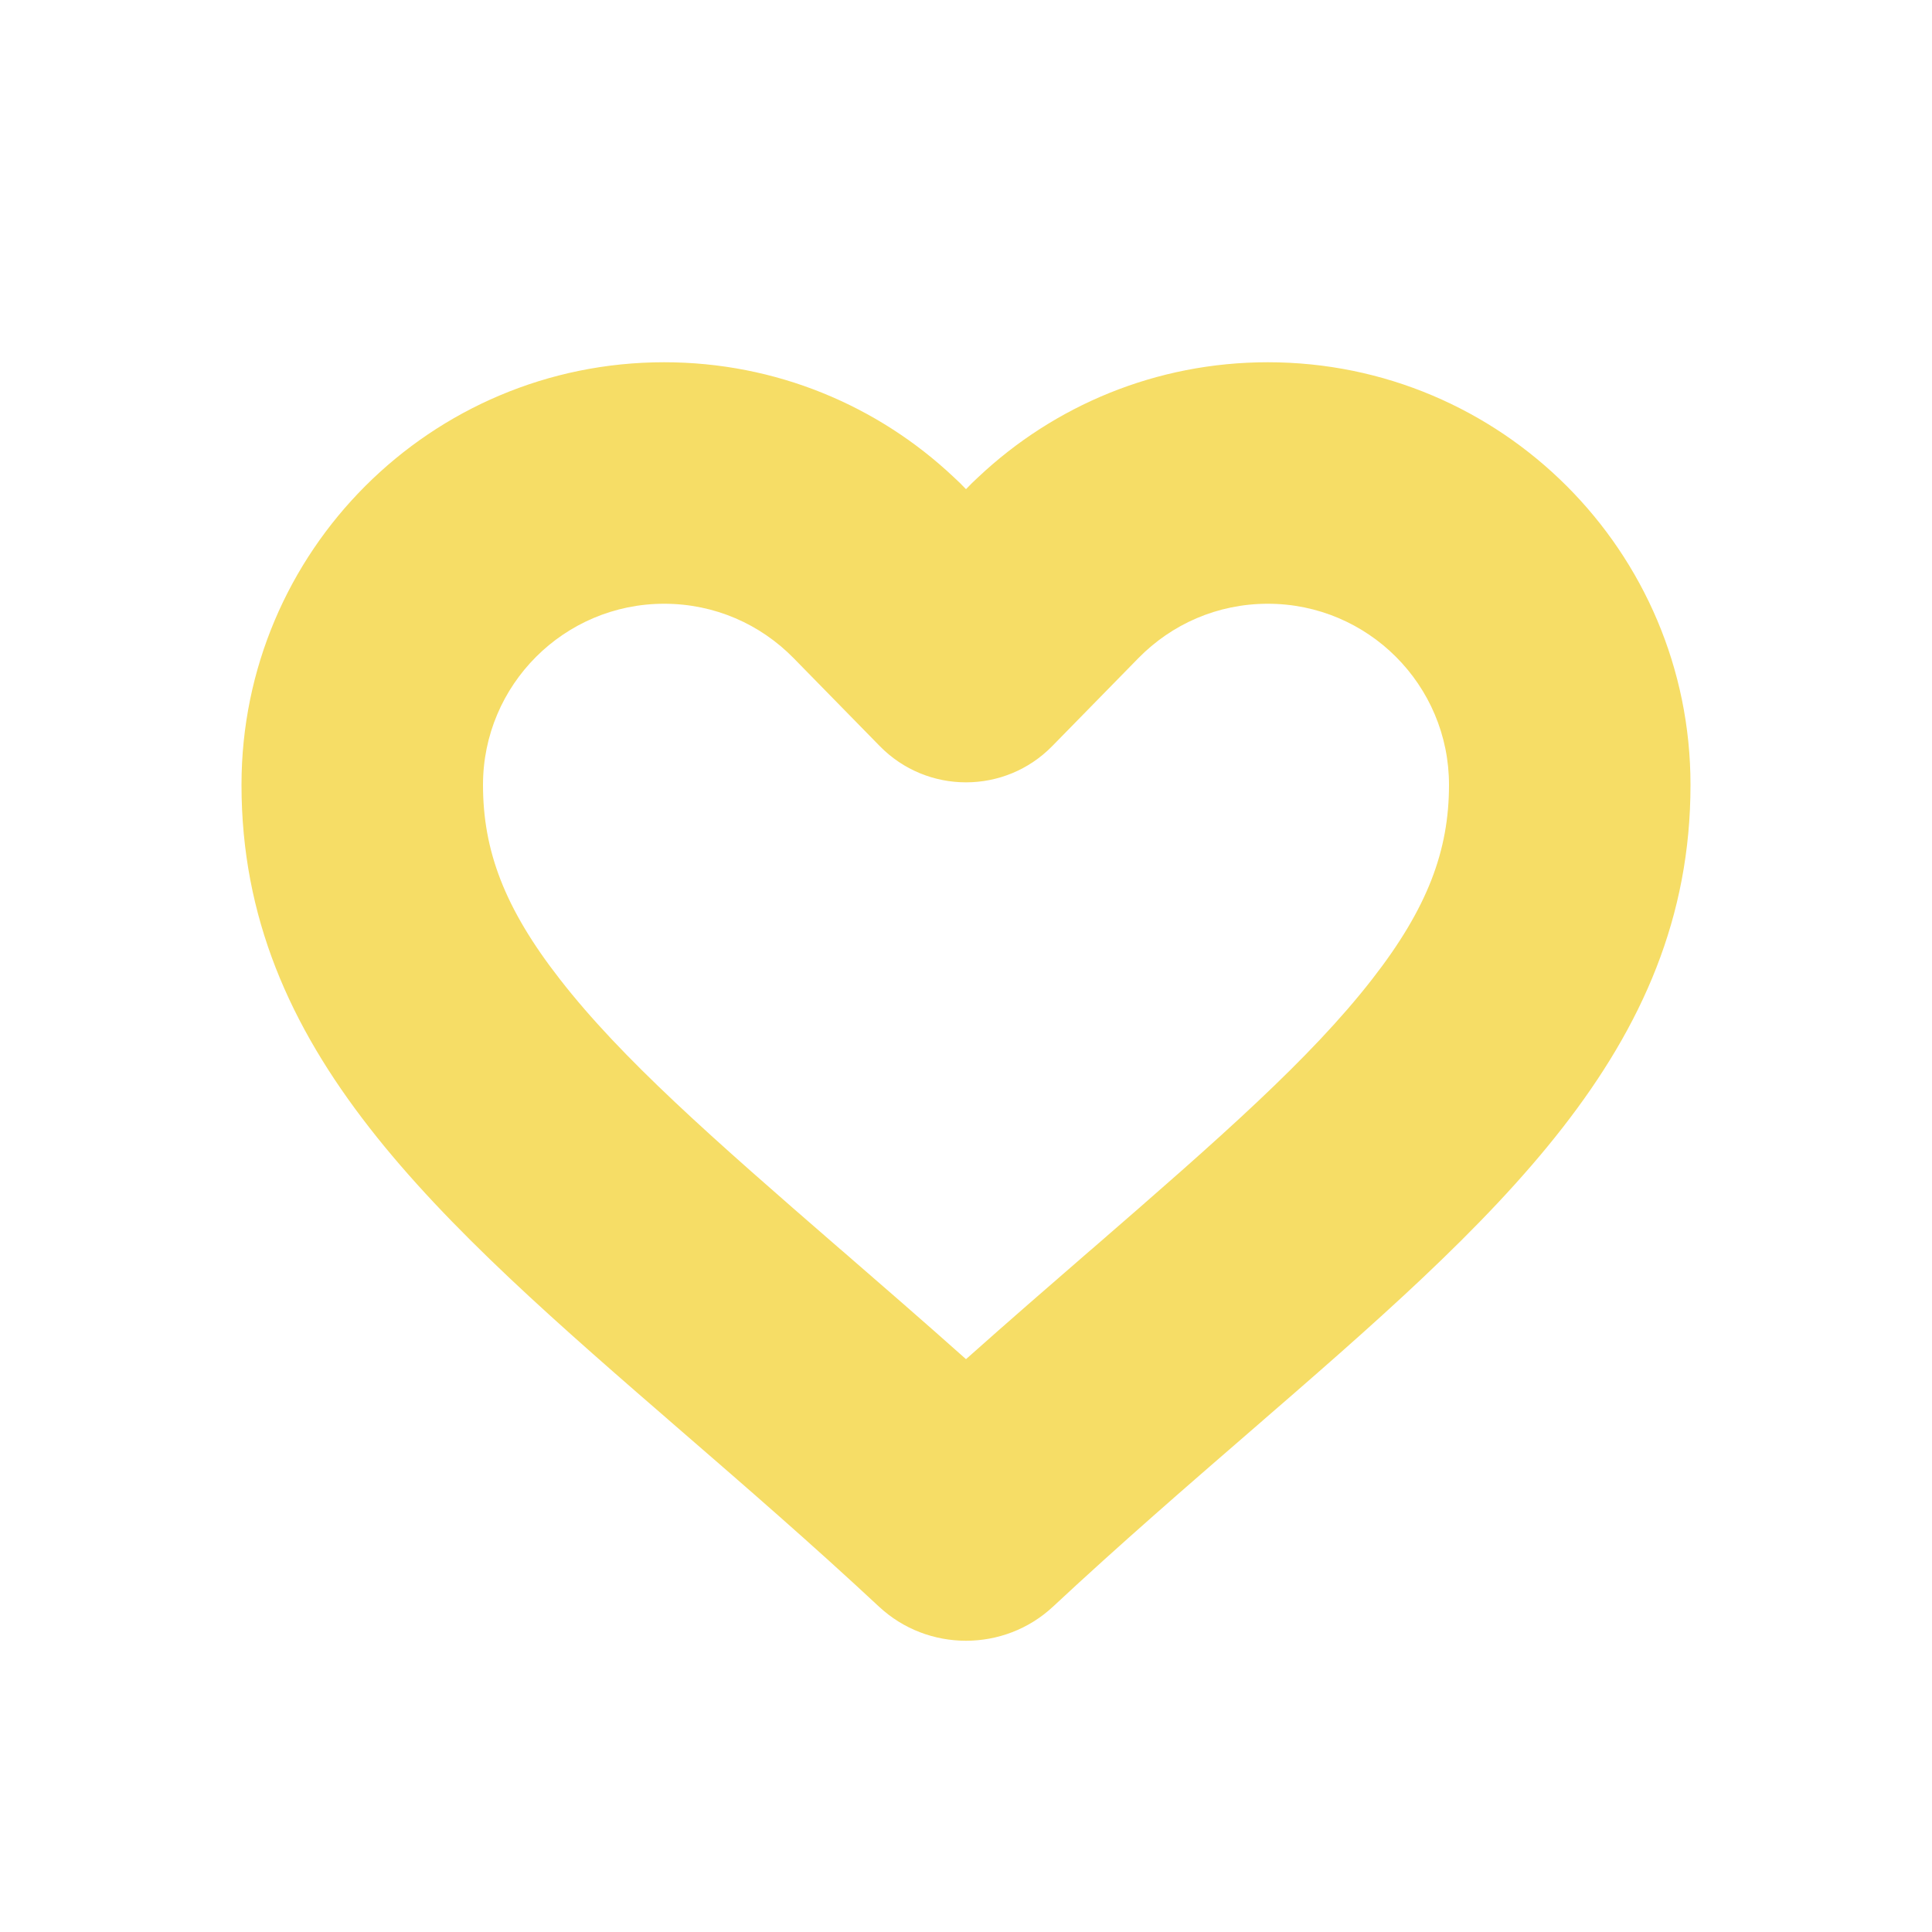
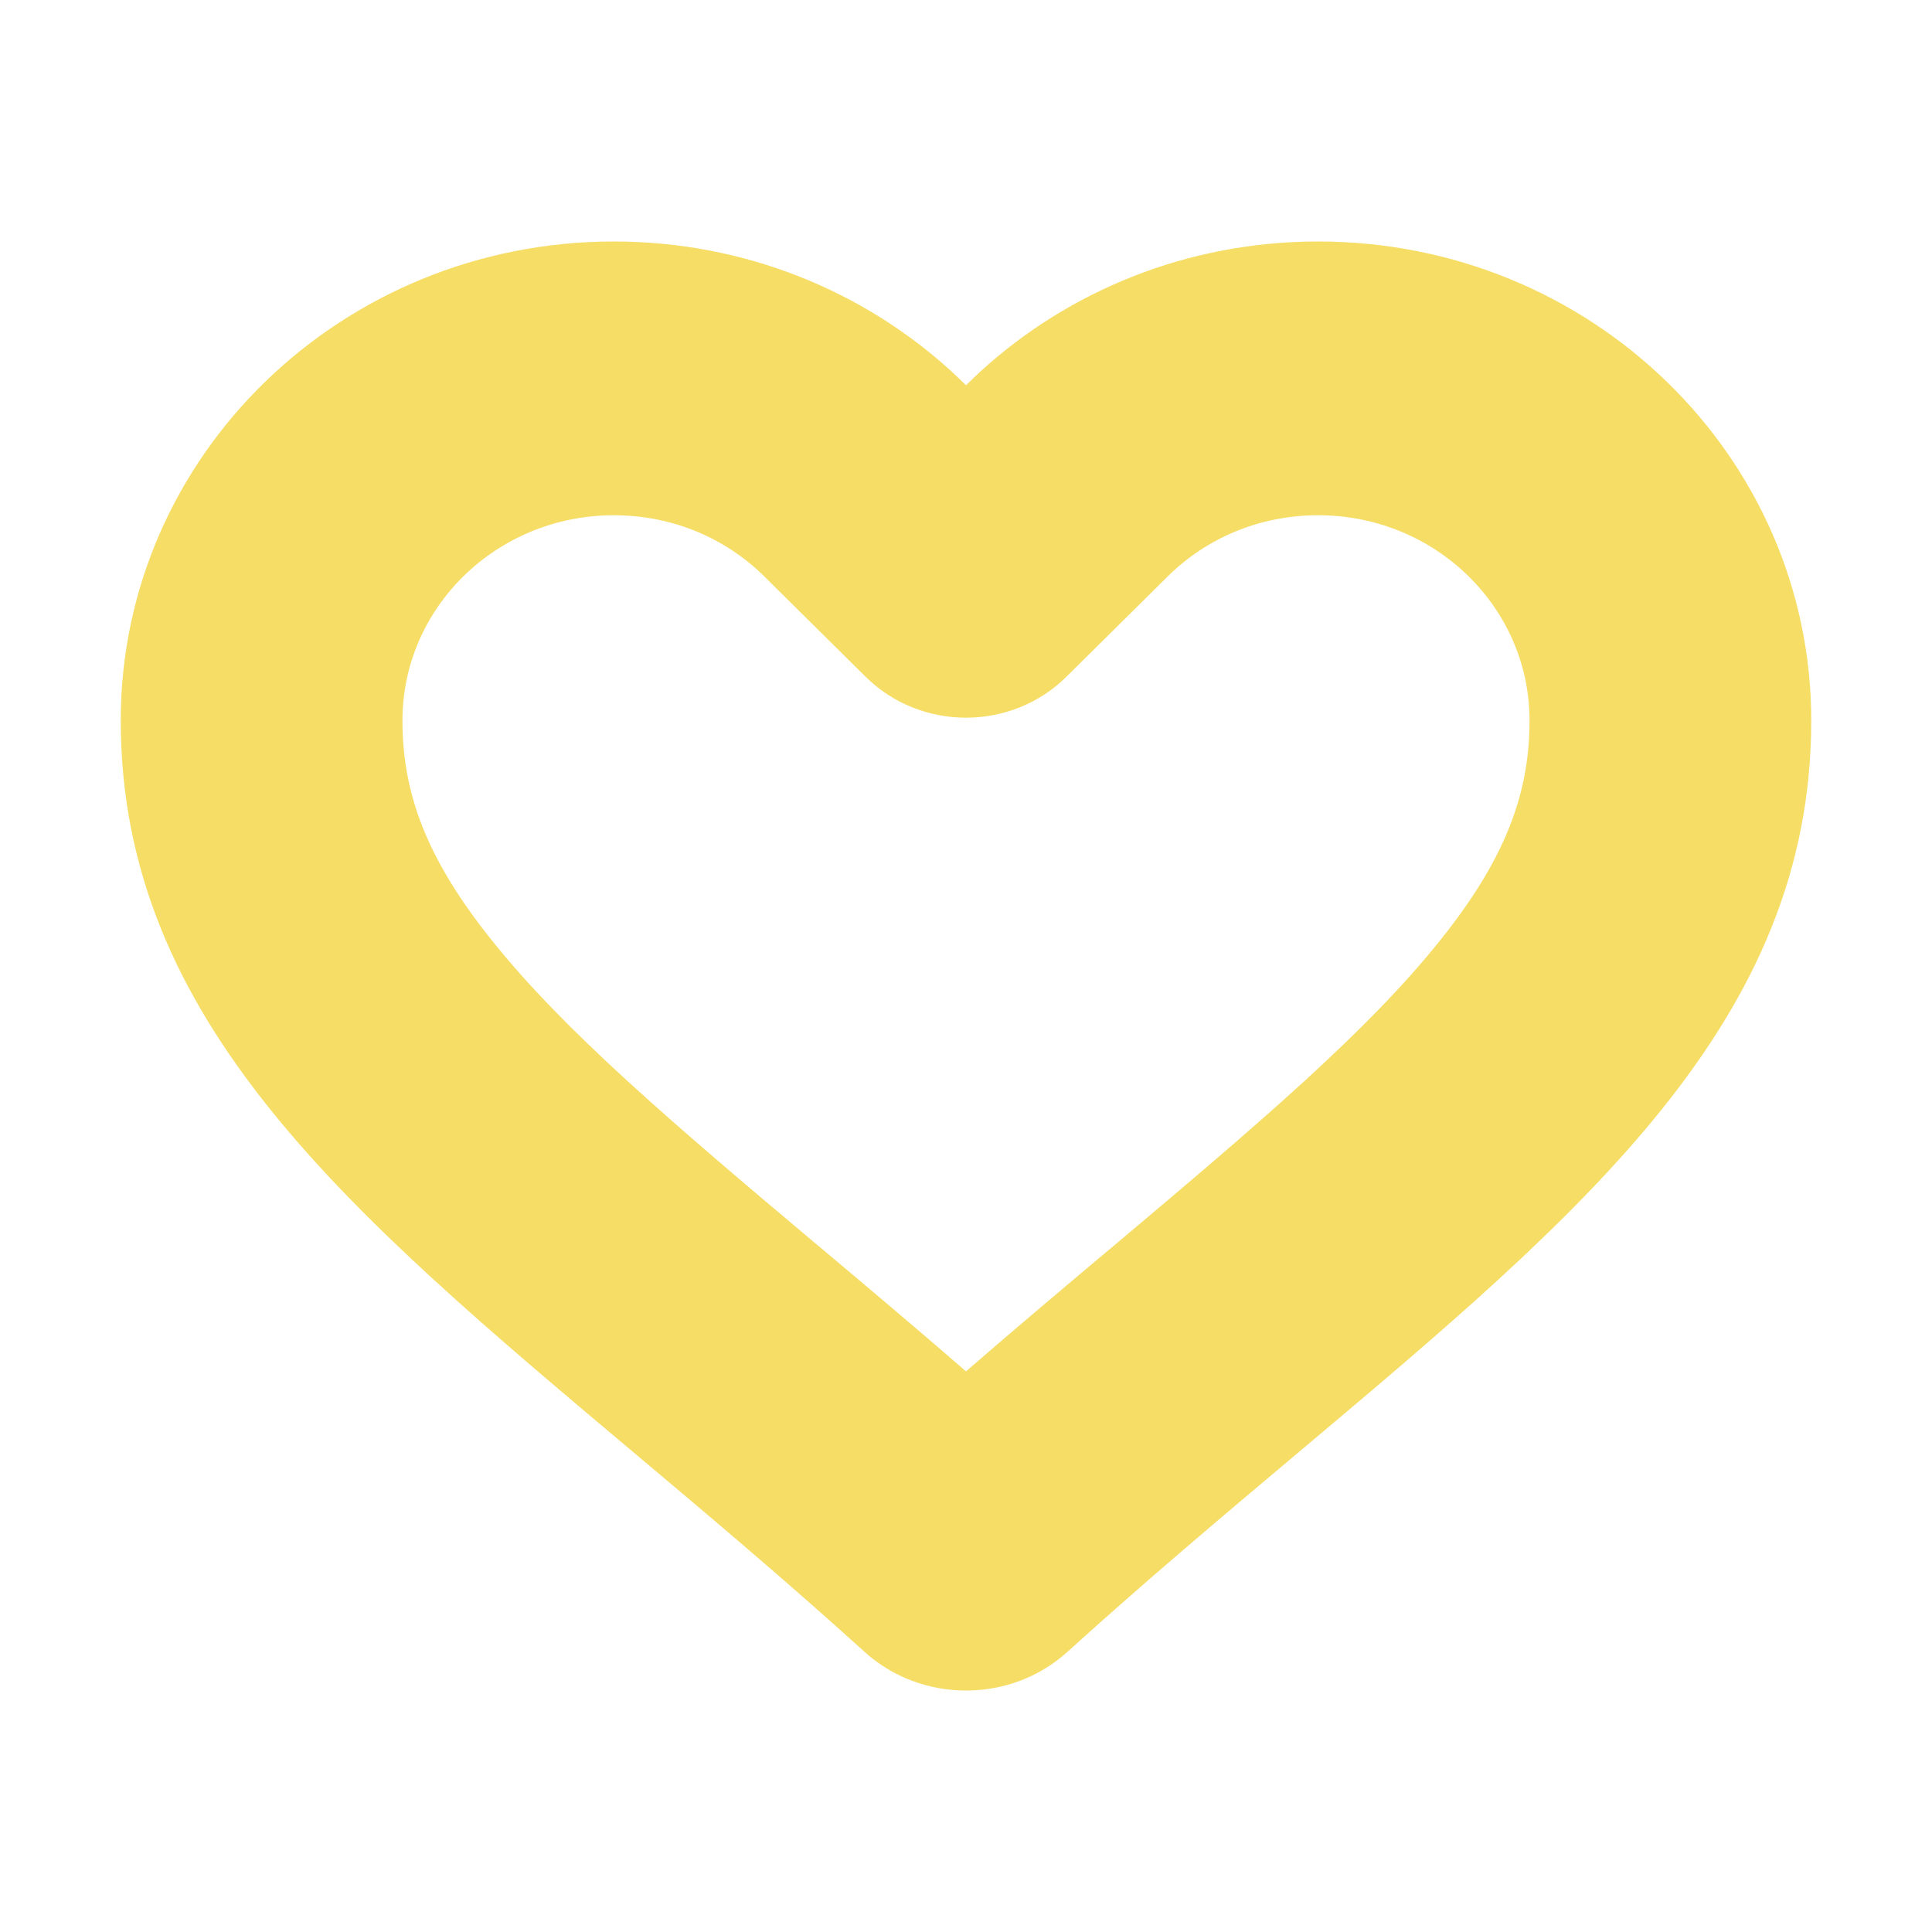
<svg xmlns="http://www.w3.org/2000/svg" width="16" height="16" viewBox="0 0 16 16" fill="none">
-   <path fill-rule="evenodd" clip-rule="evenodd" d="M8.714 6.179C8.322 6.579 7.678 6.579 7.286 6.179L6.572 5.45C6.297 5.17 5.92 5 5.5 5C4.672 5 4 5.672 4 6.5C4 7.042 4.176 7.519 4.637 8.11C5.148 8.767 5.894 9.422 6.955 10.342L6.974 10.358C7.297 10.638 7.642 10.937 8 11.256C8.358 10.937 8.703 10.638 9.026 10.358L9.045 10.342C10.106 9.422 10.852 8.767 11.363 8.11C11.824 7.519 12 7.042 12 6.5C12 5.672 11.328 5 10.5 5C10.08 5 9.703 5.17 9.428 5.45L8.714 6.179ZM8.72 13.306C8.316 13.682 7.684 13.682 7.28 13.306C6.72 12.784 6.169 12.307 5.646 11.854C3.608 10.088 2 8.696 2 6.5C2 4.567 3.567 3 5.5 3C6.428 3 7.272 3.361 7.898 3.951C7.933 3.983 7.967 4.016 8 4.051C8.033 4.016 8.067 3.983 8.102 3.951C8.728 3.361 9.572 3 10.5 3C12.433 3 14 4.567 14 6.5C14 8.696 12.392 10.088 10.354 11.854C9.831 12.307 9.28 12.784 8.72 13.306Z" fill="#F6DD66" />
+   <path fill-rule="evenodd" clip-rule="evenodd" d="M8.833 5.603C8.376 6.057 7.624 6.057 7.167 5.603L6.333 4.777C6.013 4.459 5.573 4.267 5.083 4.267C4.117 4.267 3.333 5.028 3.333 5.967C3.333 6.581 3.539 7.121 4.076 7.791C4.673 8.536 5.542 9.279 6.781 10.321L6.803 10.339C7.18 10.656 7.583 10.995 8 11.357C8.417 10.995 8.82 10.656 9.197 10.339L9.219 10.321C10.457 9.279 11.327 8.536 11.924 7.791C12.461 7.121 12.667 6.581 12.667 5.967C12.667 5.028 11.883 4.267 10.917 4.267C10.427 4.267 9.987 4.459 9.667 4.777L8.833 5.603ZM8.84 13.68C8.369 14.107 7.631 14.107 7.16 13.68C6.507 13.088 5.864 12.547 5.254 12.034C2.876 10.034 1 8.456 1 5.967C1 3.776 2.828 2 5.083 2C6.166 2 7.15 2.409 7.881 3.077C7.921 3.114 7.961 3.152 8 3.191C8.039 3.152 8.079 3.114 8.119 3.077C8.85 2.409 9.834 2 10.917 2C13.172 2 15 3.776 15 5.967C15 8.456 13.124 10.034 10.746 12.034C10.136 12.547 9.493 13.088 8.84 13.68Z" fill="#F6DD66" />
</svg>
